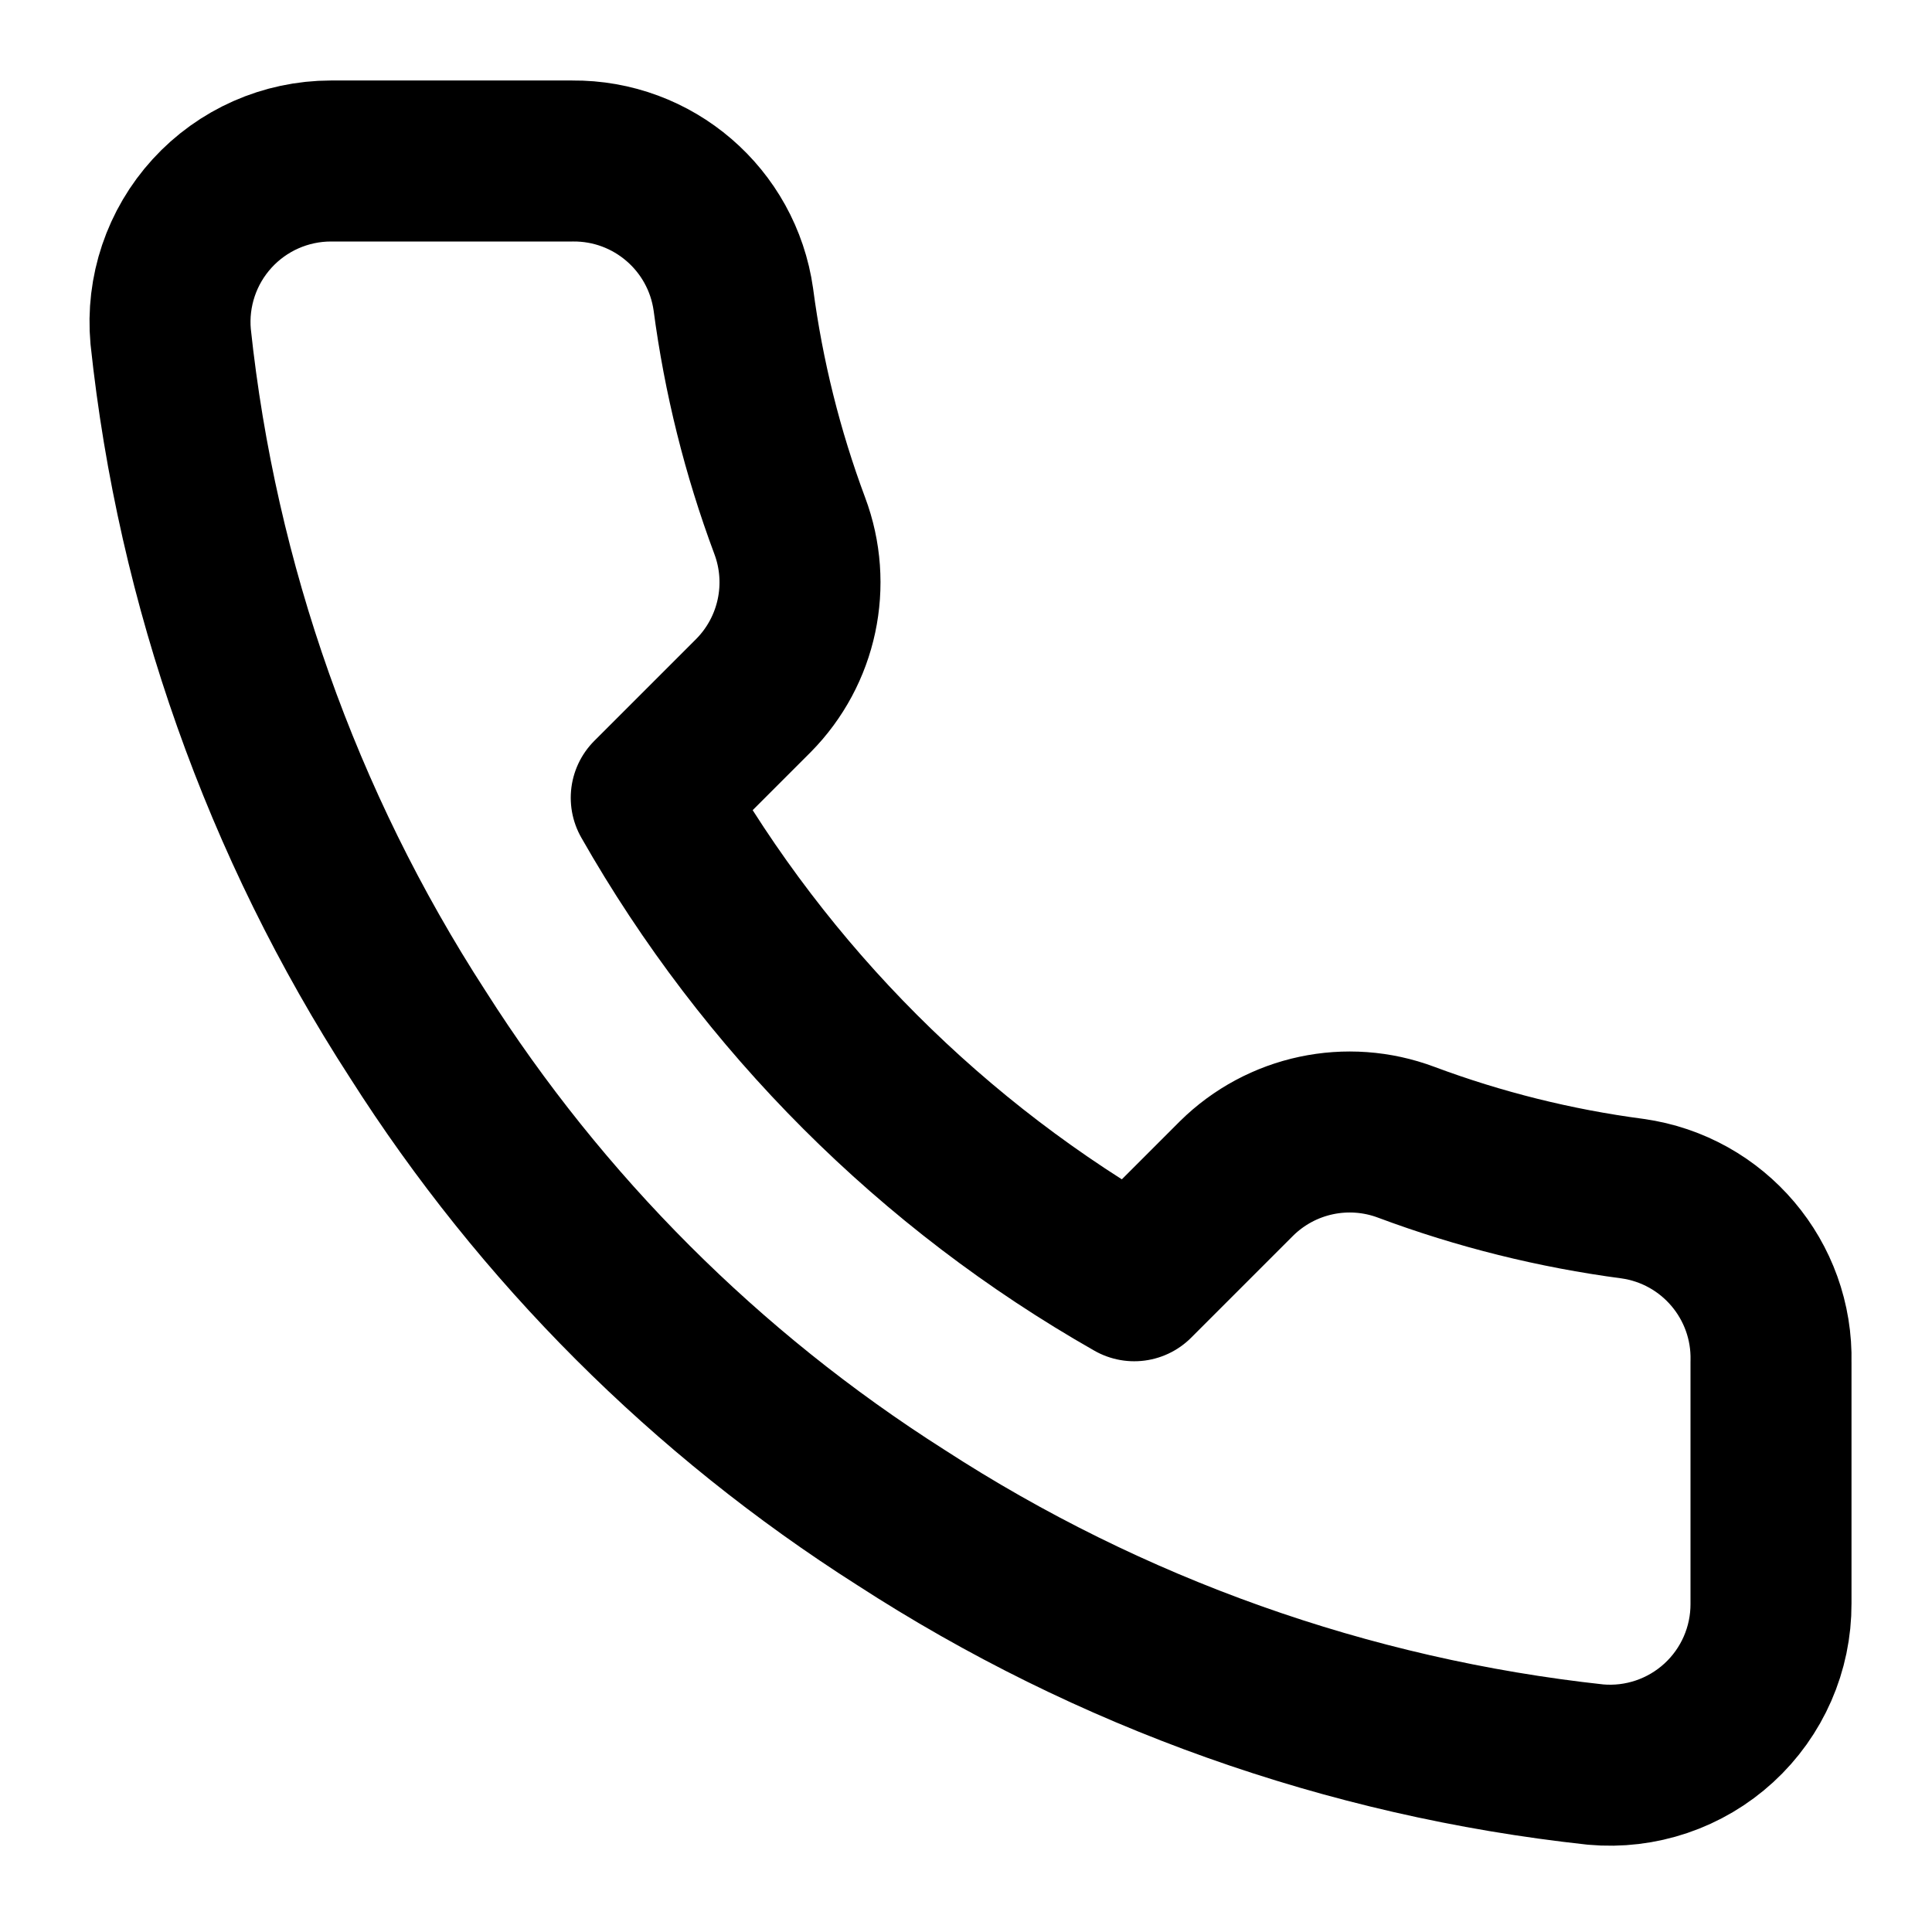
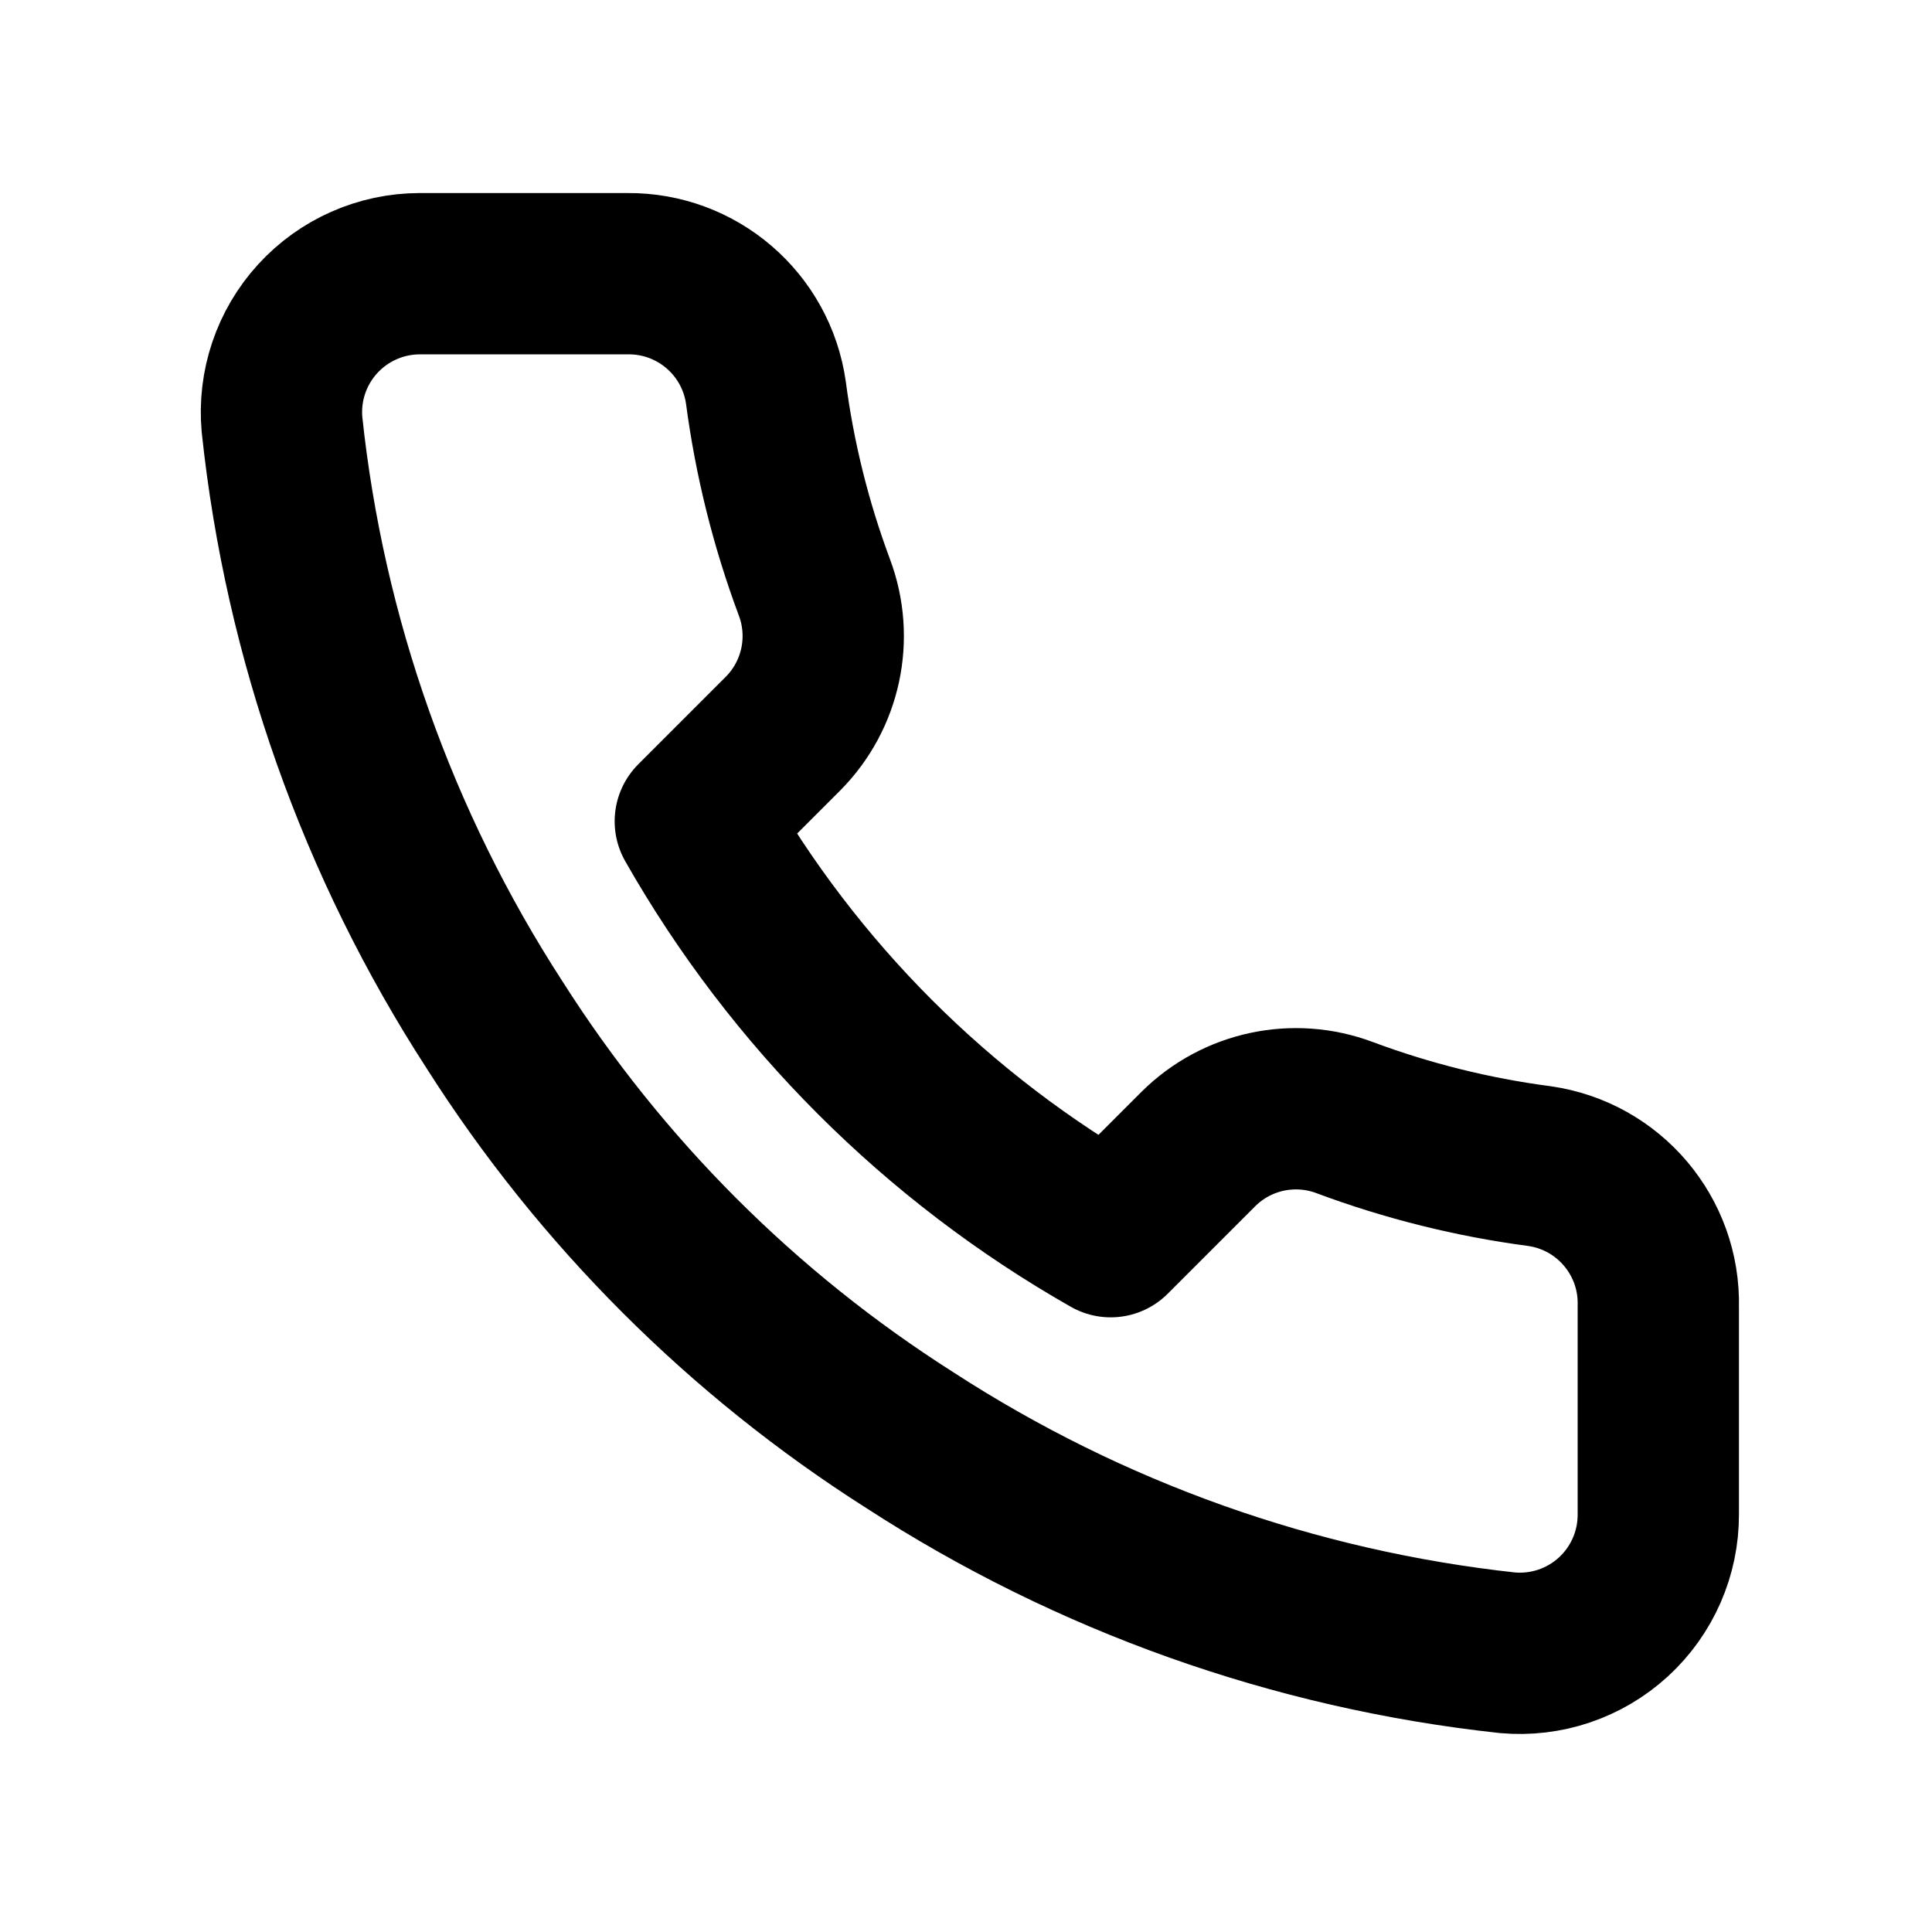
- <svg xmlns="http://www.w3.org/2000/svg" viewBox="0 0 24 24" fill="none" stroke="currentColor" stroke-width="2" stroke-linecap="round" stroke-linejoin="round">
-   <path d="M22 16.92v3a2 2 0 0 1-2.18 2 19.79 19.79 0 0 1-8.63-3.07 19.5 19.5 0 0 1-6-6 19.79 19.79 0 0 1-3.07-8.67A2 2 0 0 1 4.11 2h3a2 2 0 0 1 2 1.72 12.84 12.84 0 0 0 .7 2.81 2 2 0 0 1-.45 2.11L8.09 9.91a16 16 0 0 0 6 6l1.27-1.27a2 2 0 0 1 2.11-.45 12.84 12.84 0 0 0 2.81.7A2 2 0 0 1 22 16.92z" />
+ <svg xmlns="http://www.w3.org/2000/svg" viewBox="0 0 24 24" fill="none" stroke="currentColor" stroke-linecap="round" stroke-linejoin="round">
+   <g transform="translate(12 12) scale(0.86) translate(-12 -12)">
+     <path stroke="currentColor" stroke-width="2.33" d="M22 16.92v3a2 2 0 0 1-2.18 2 19.79 19.79 0 0 1-8.63-3.07 19.5 19.5 0 0 1-6-6 19.79 19.79 0 0 1-3.07-8.67A2 2 0 0 1 4.11 2h3a2 2 0 0 1 2 1.72 12.84 12.84 0 0 0 .7 2.81 2 2 0 0 1-.45 2.11L8.09 9.91a16 16 0 0 0 6 6l1.27-1.27a2 2 0 0 1 2.11-.45 12.84 12.84 0 0 0 2.81.7A2 2 0 0 1 22 16.92z" />
+   </g>
</svg>
